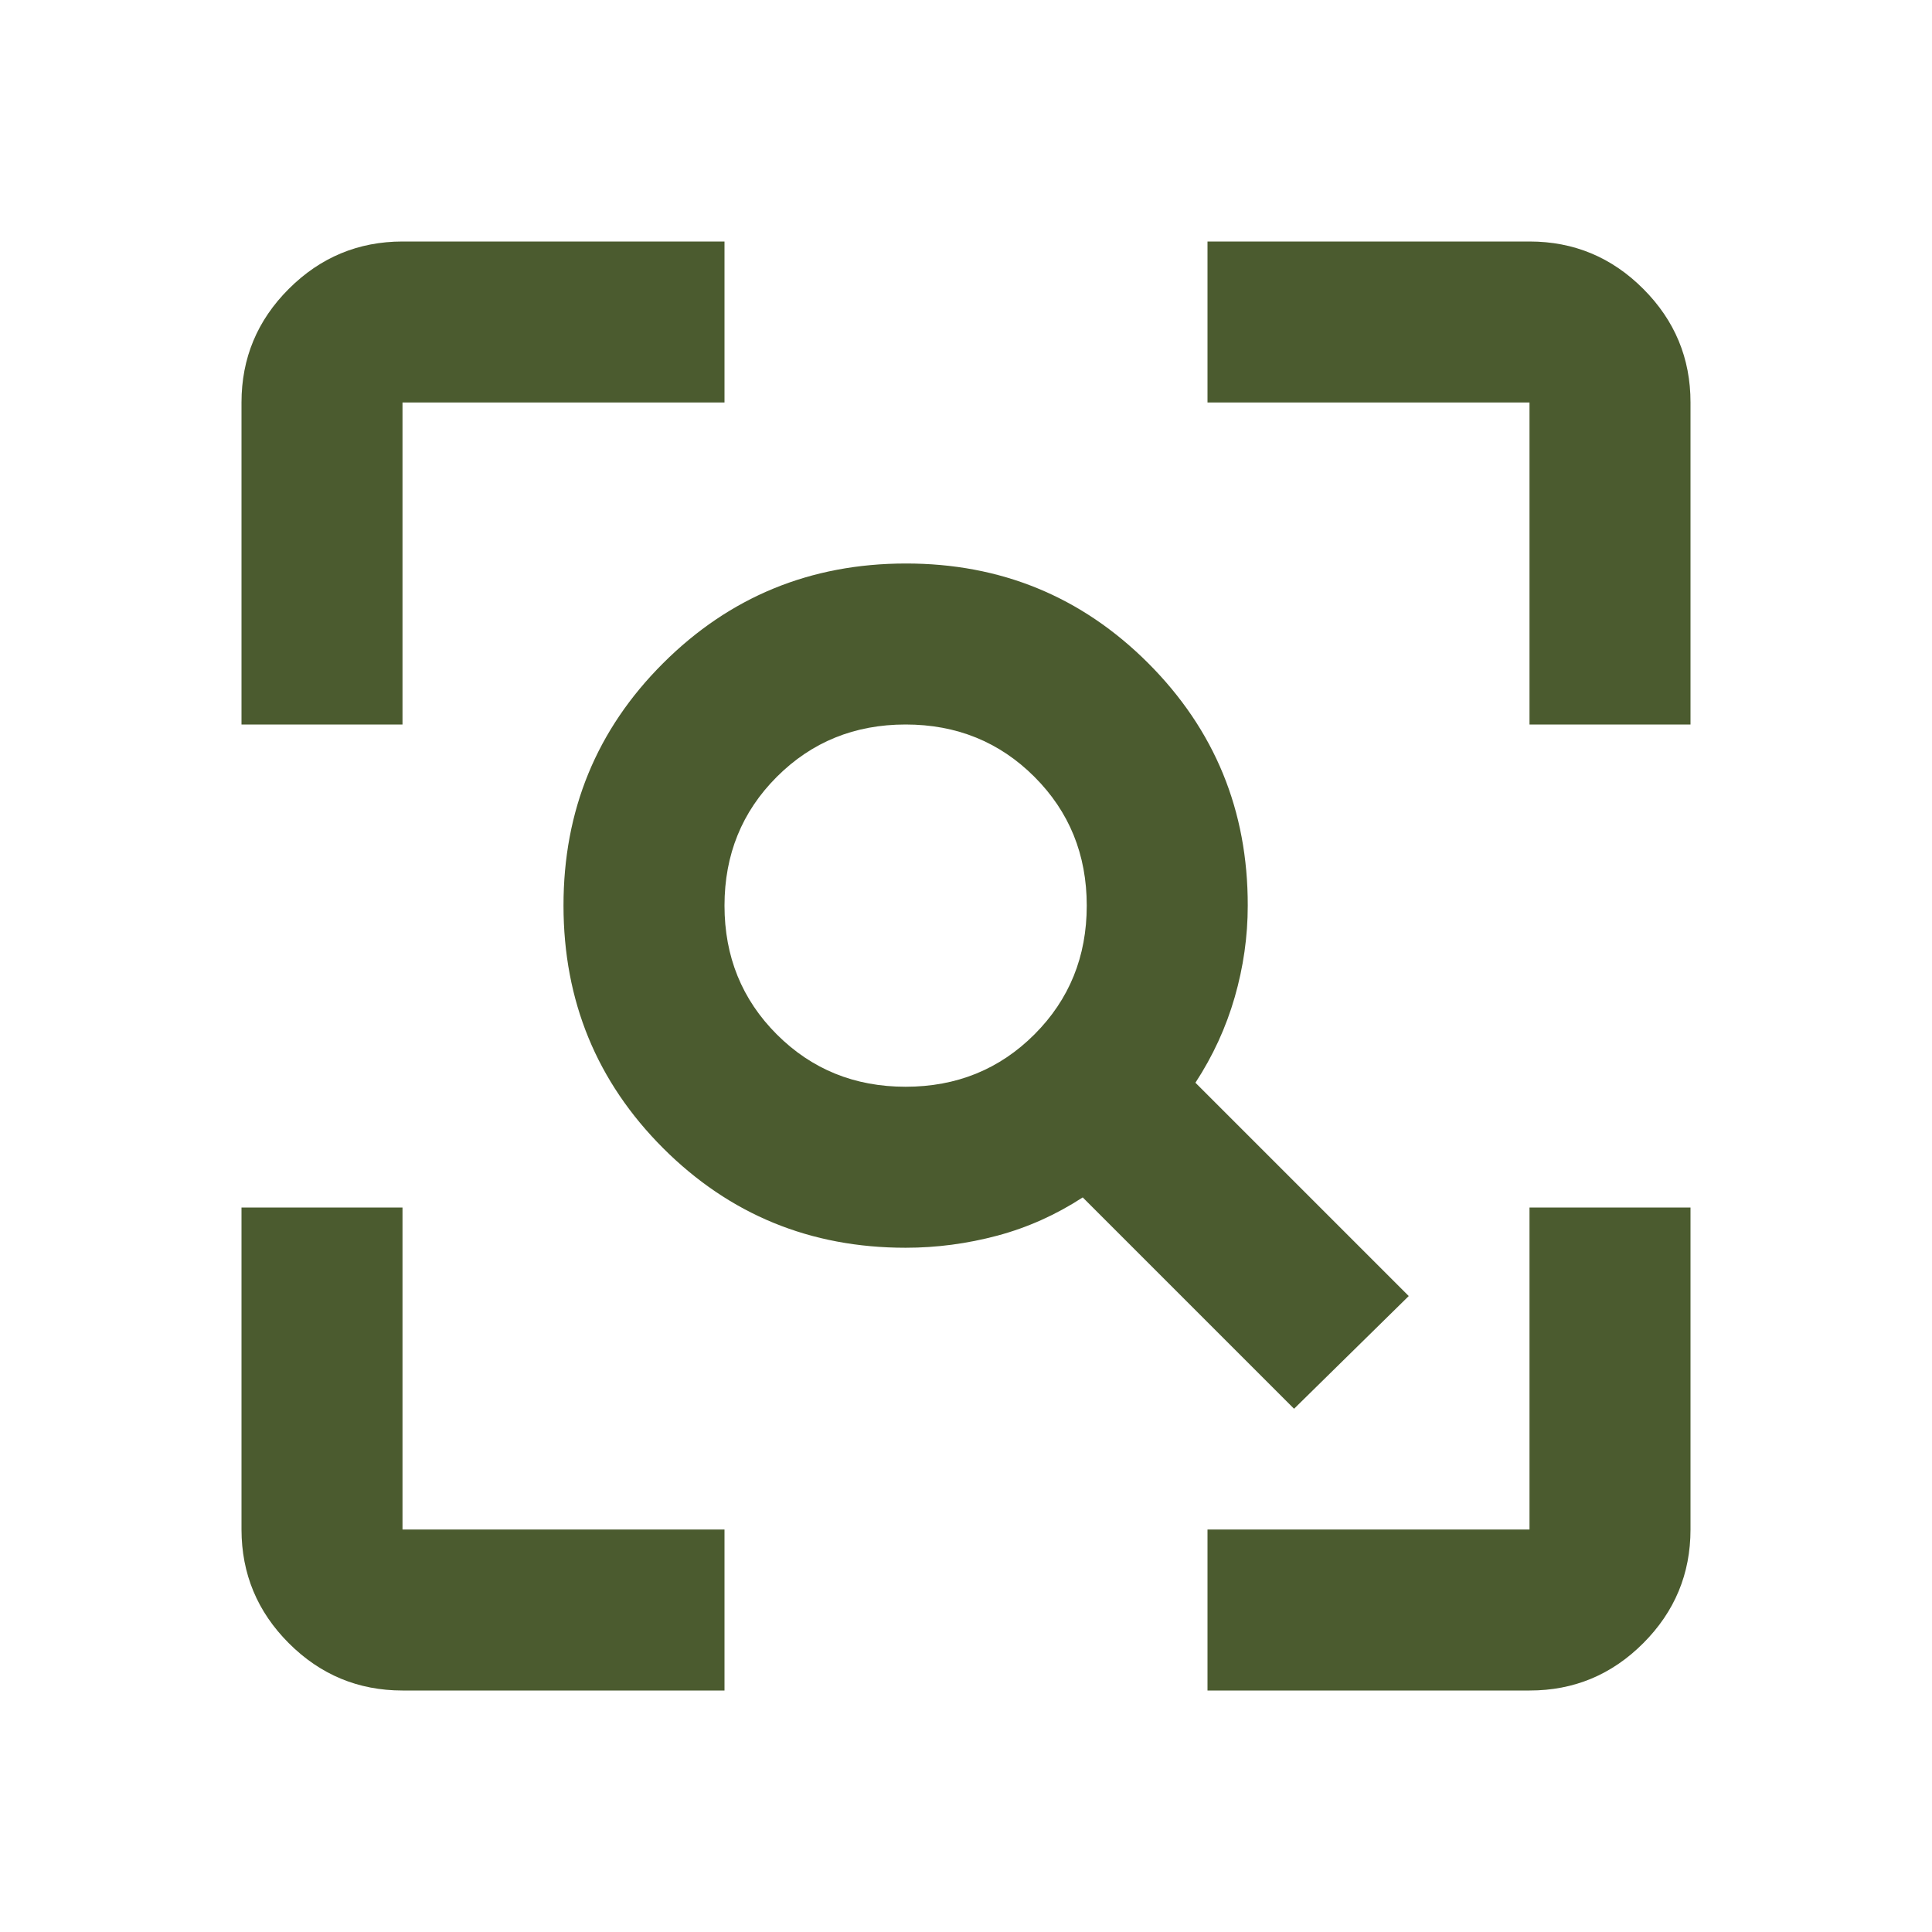
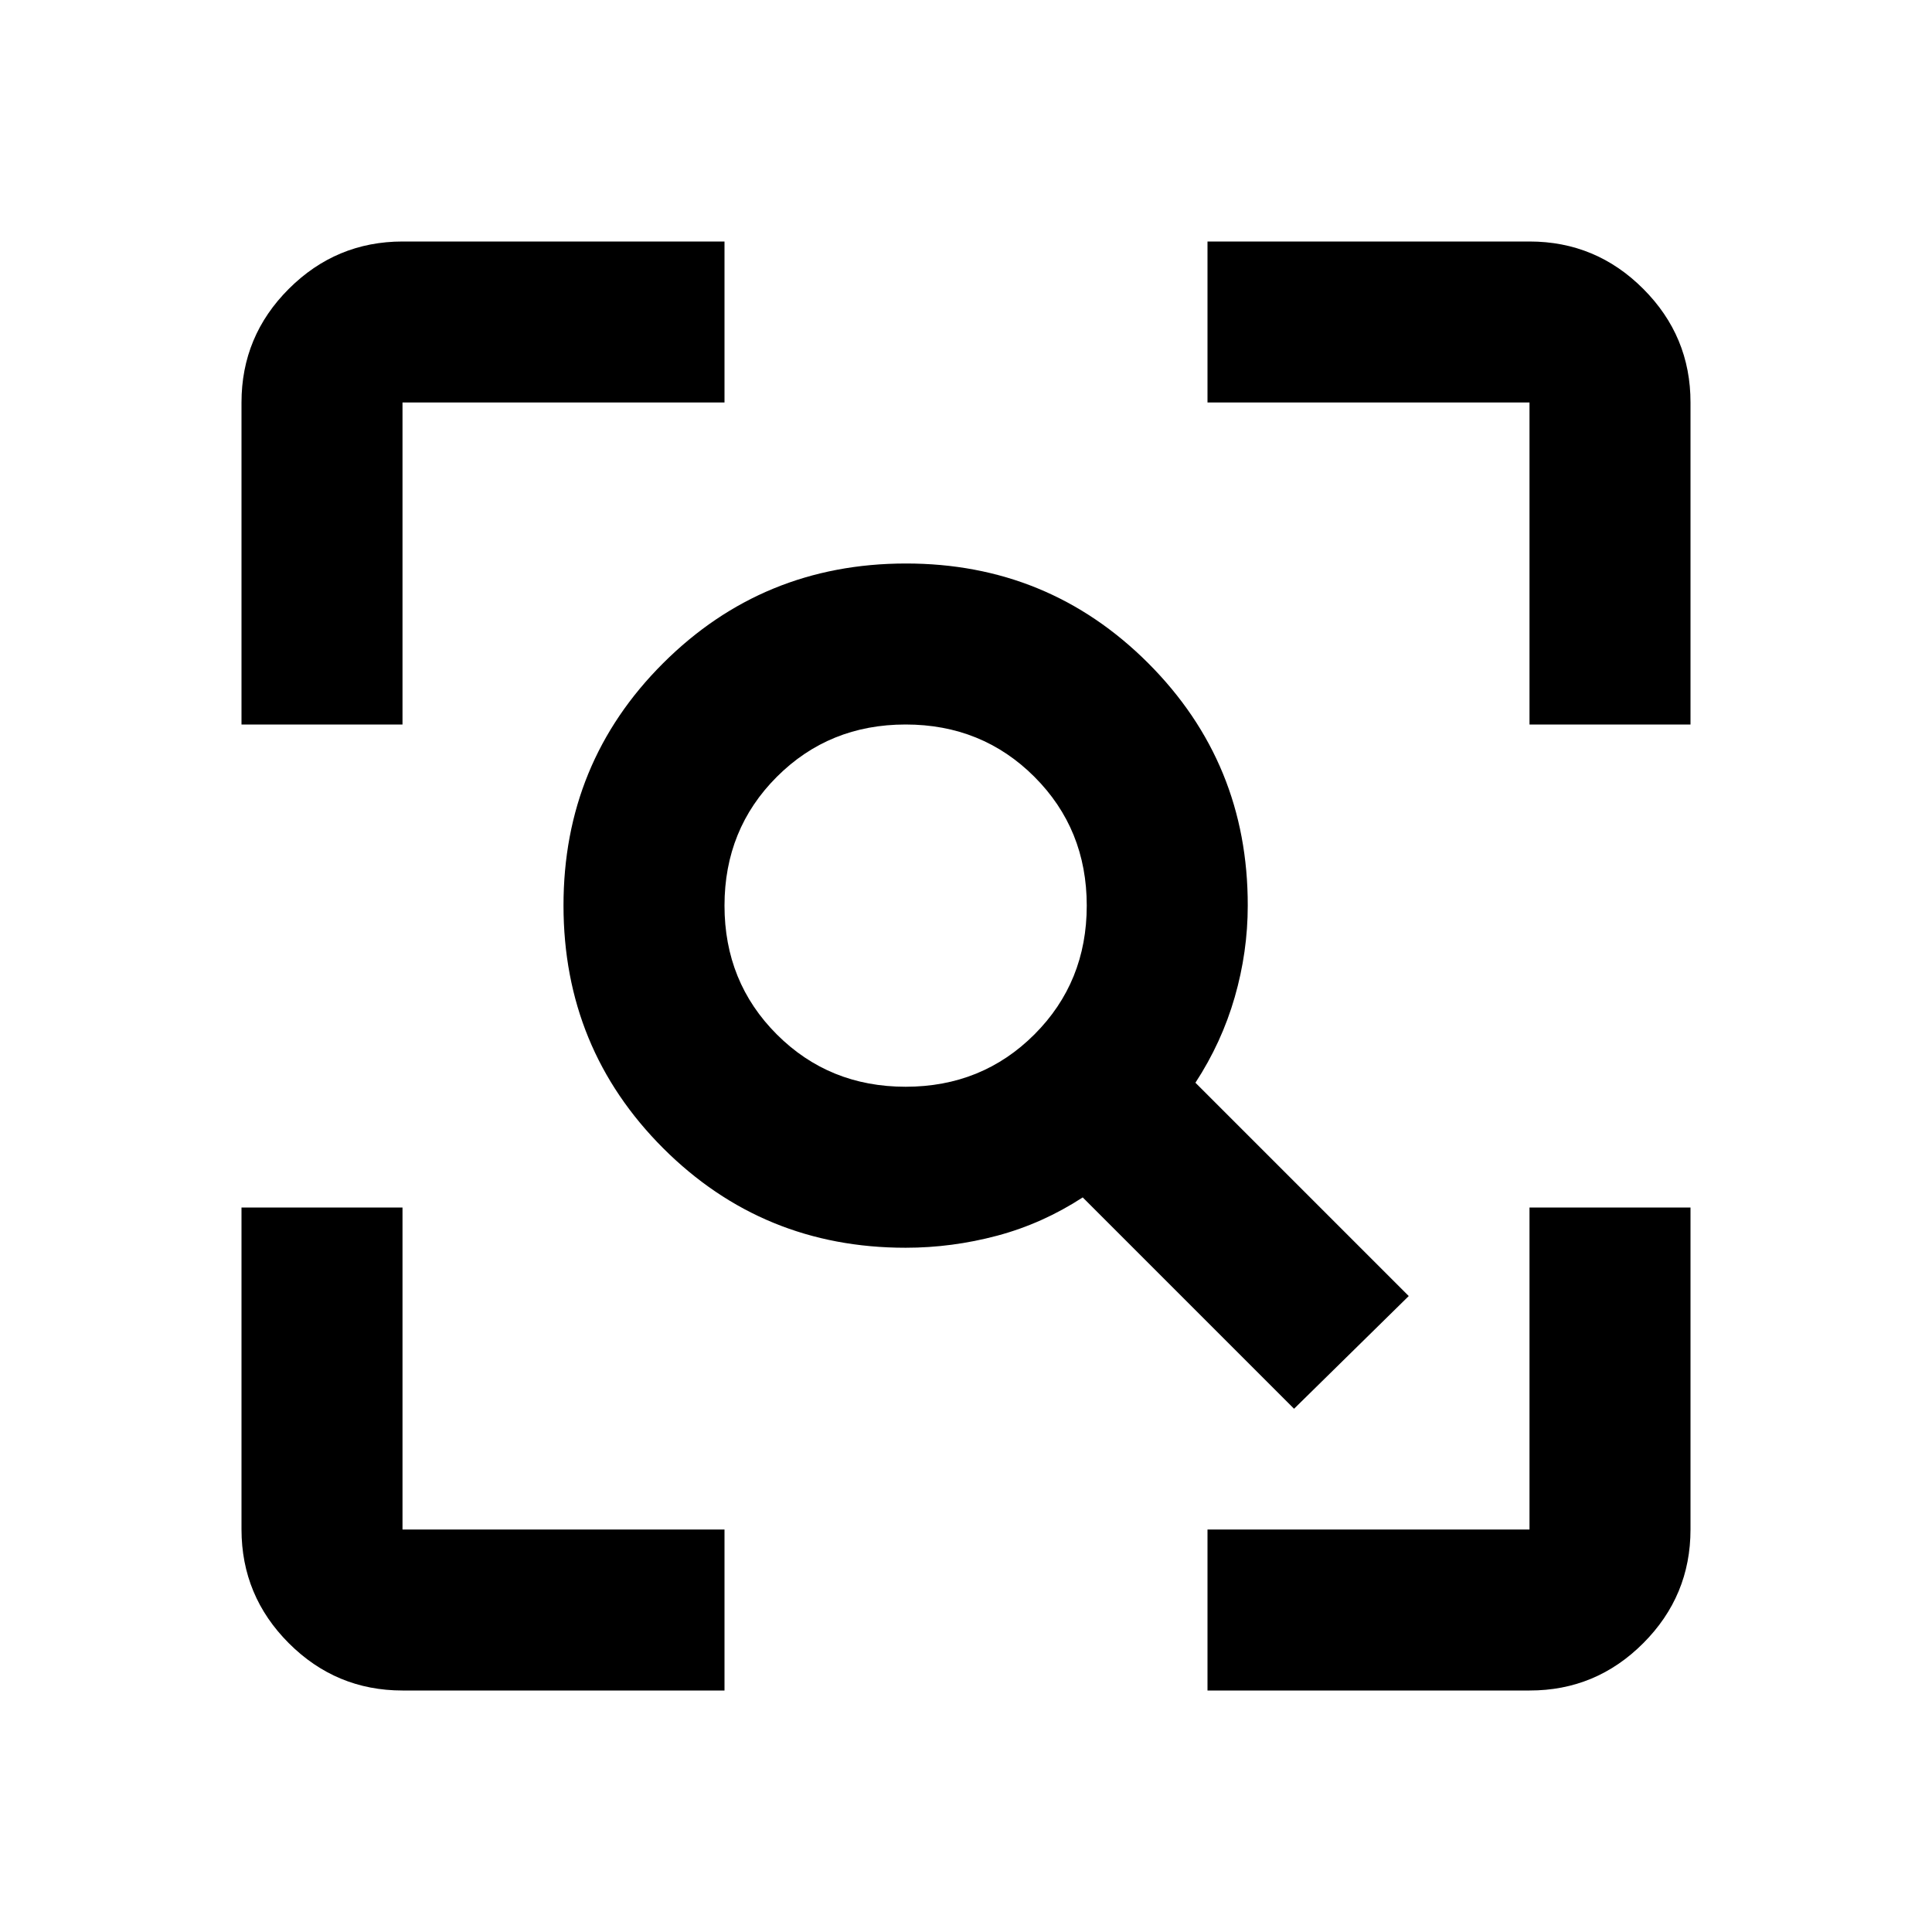
<svg xmlns="http://www.w3.org/2000/svg" width="36" height="36" viewBox="0 0 36 36" fill="none">
-   <path d="M19.275 19.275C19.925 18.625 20.25 17.825 20.25 16.875C20.25 15.925 19.925 15.125 19.275 14.475C18.625 13.825 17.825 13.5 16.875 13.5C15.925 13.5 15.125 13.825 14.475 14.475C13.825 15.125 13.5 15.925 13.5 16.875C13.5 17.825 13.825 18.625 14.475 19.275C15.125 19.925 15.925 20.25 16.875 20.25C17.825 20.25 18.625 19.925 19.275 19.275ZM24.113 26.25L20.175 22.312C19.675 22.637 19.144 22.875 18.582 23.025C18.02 23.175 17.451 23.25 16.875 23.25C15.1 23.25 13.594 22.631 12.357 21.395C11.12 20.157 10.501 18.651 10.5 16.875C10.499 15.099 11.118 13.593 12.357 12.357C13.596 11.121 15.102 10.502 16.875 10.5C18.648 10.498 20.154 11.117 21.395 12.357C22.634 13.597 23.253 15.103 23.25 16.875C23.25 17.45 23.169 18.019 23.007 18.582C22.845 19.145 22.601 19.676 22.275 20.175L26.25 24.15L24.113 26.25ZM7.5 31.5C6.675 31.5 5.969 31.206 5.382 30.619C4.795 30.032 4.501 29.326 4.5 28.5V22.5H7.5V28.5H13.5V31.5H7.5ZM22.5 31.5V28.5H28.5V22.5H31.5V28.5C31.5 29.325 31.206 30.032 30.619 30.619C30.032 31.207 29.326 31.501 28.5 31.5H22.5ZM4.5 13.5V7.5C4.5 6.675 4.794 5.969 5.382 5.382C5.97 4.795 6.676 4.501 7.5 4.5H13.5V7.5H7.5V13.5H4.5ZM28.5 13.5V7.5H22.5V4.5H28.5C29.325 4.5 30.032 4.794 30.619 5.382C31.207 5.97 31.501 6.676 31.5 7.5V13.5H28.5Z" fill="#4B5B2F" />
+   <path d="M19.275 19.275C19.925 18.625 20.25 17.825 20.25 16.875C20.25 15.925 19.925 15.125 19.275 14.475C18.625 13.825 17.825 13.5 16.875 13.5C15.925 13.5 15.125 13.825 14.475 14.475C13.825 15.125 13.5 15.925 13.5 16.875C13.5 17.825 13.825 18.625 14.475 19.275C15.125 19.925 15.925 20.25 16.875 20.25C17.825 20.25 18.625 19.925 19.275 19.275ZM24.113 26.25L20.175 22.312C19.675 22.637 19.144 22.875 18.582 23.025C18.02 23.175 17.451 23.25 16.875 23.25C15.1 23.25 13.594 22.631 12.357 21.395C11.12 20.157 10.501 18.651 10.5 16.875C10.499 15.099 11.118 13.593 12.357 12.357C13.596 11.121 15.102 10.502 16.875 10.5C18.648 10.498 20.154 11.117 21.395 12.357C22.634 13.597 23.253 15.103 23.25 16.875C23.25 17.45 23.169 18.019 23.007 18.582C22.845 19.145 22.601 19.676 22.275 20.175L26.25 24.15L24.113 26.25ZM7.5 31.5C6.675 31.5 5.969 31.206 5.382 30.619C4.795 30.032 4.501 29.326 4.5 28.5V22.5H7.5V28.5H13.5V31.5H7.5ZM22.5 31.5V28.5H28.5V22.5H31.5V28.5C31.5 29.325 31.206 30.032 30.619 30.619C30.032 31.207 29.326 31.501 28.5 31.5H22.5ZM4.5 13.5V7.5C4.5 6.675 4.794 5.969 5.382 5.382C5.97 4.795 6.676 4.501 7.5 4.5H13.5V7.5H7.5V13.5H4.5ZM28.5 13.5V7.5H22.5V4.5H28.5C29.325 4.5 30.032 4.794 30.619 5.382C31.207 5.97 31.501 6.676 31.5 7.5V13.5H28.5Z" fill="currentColor" />
</svg>
